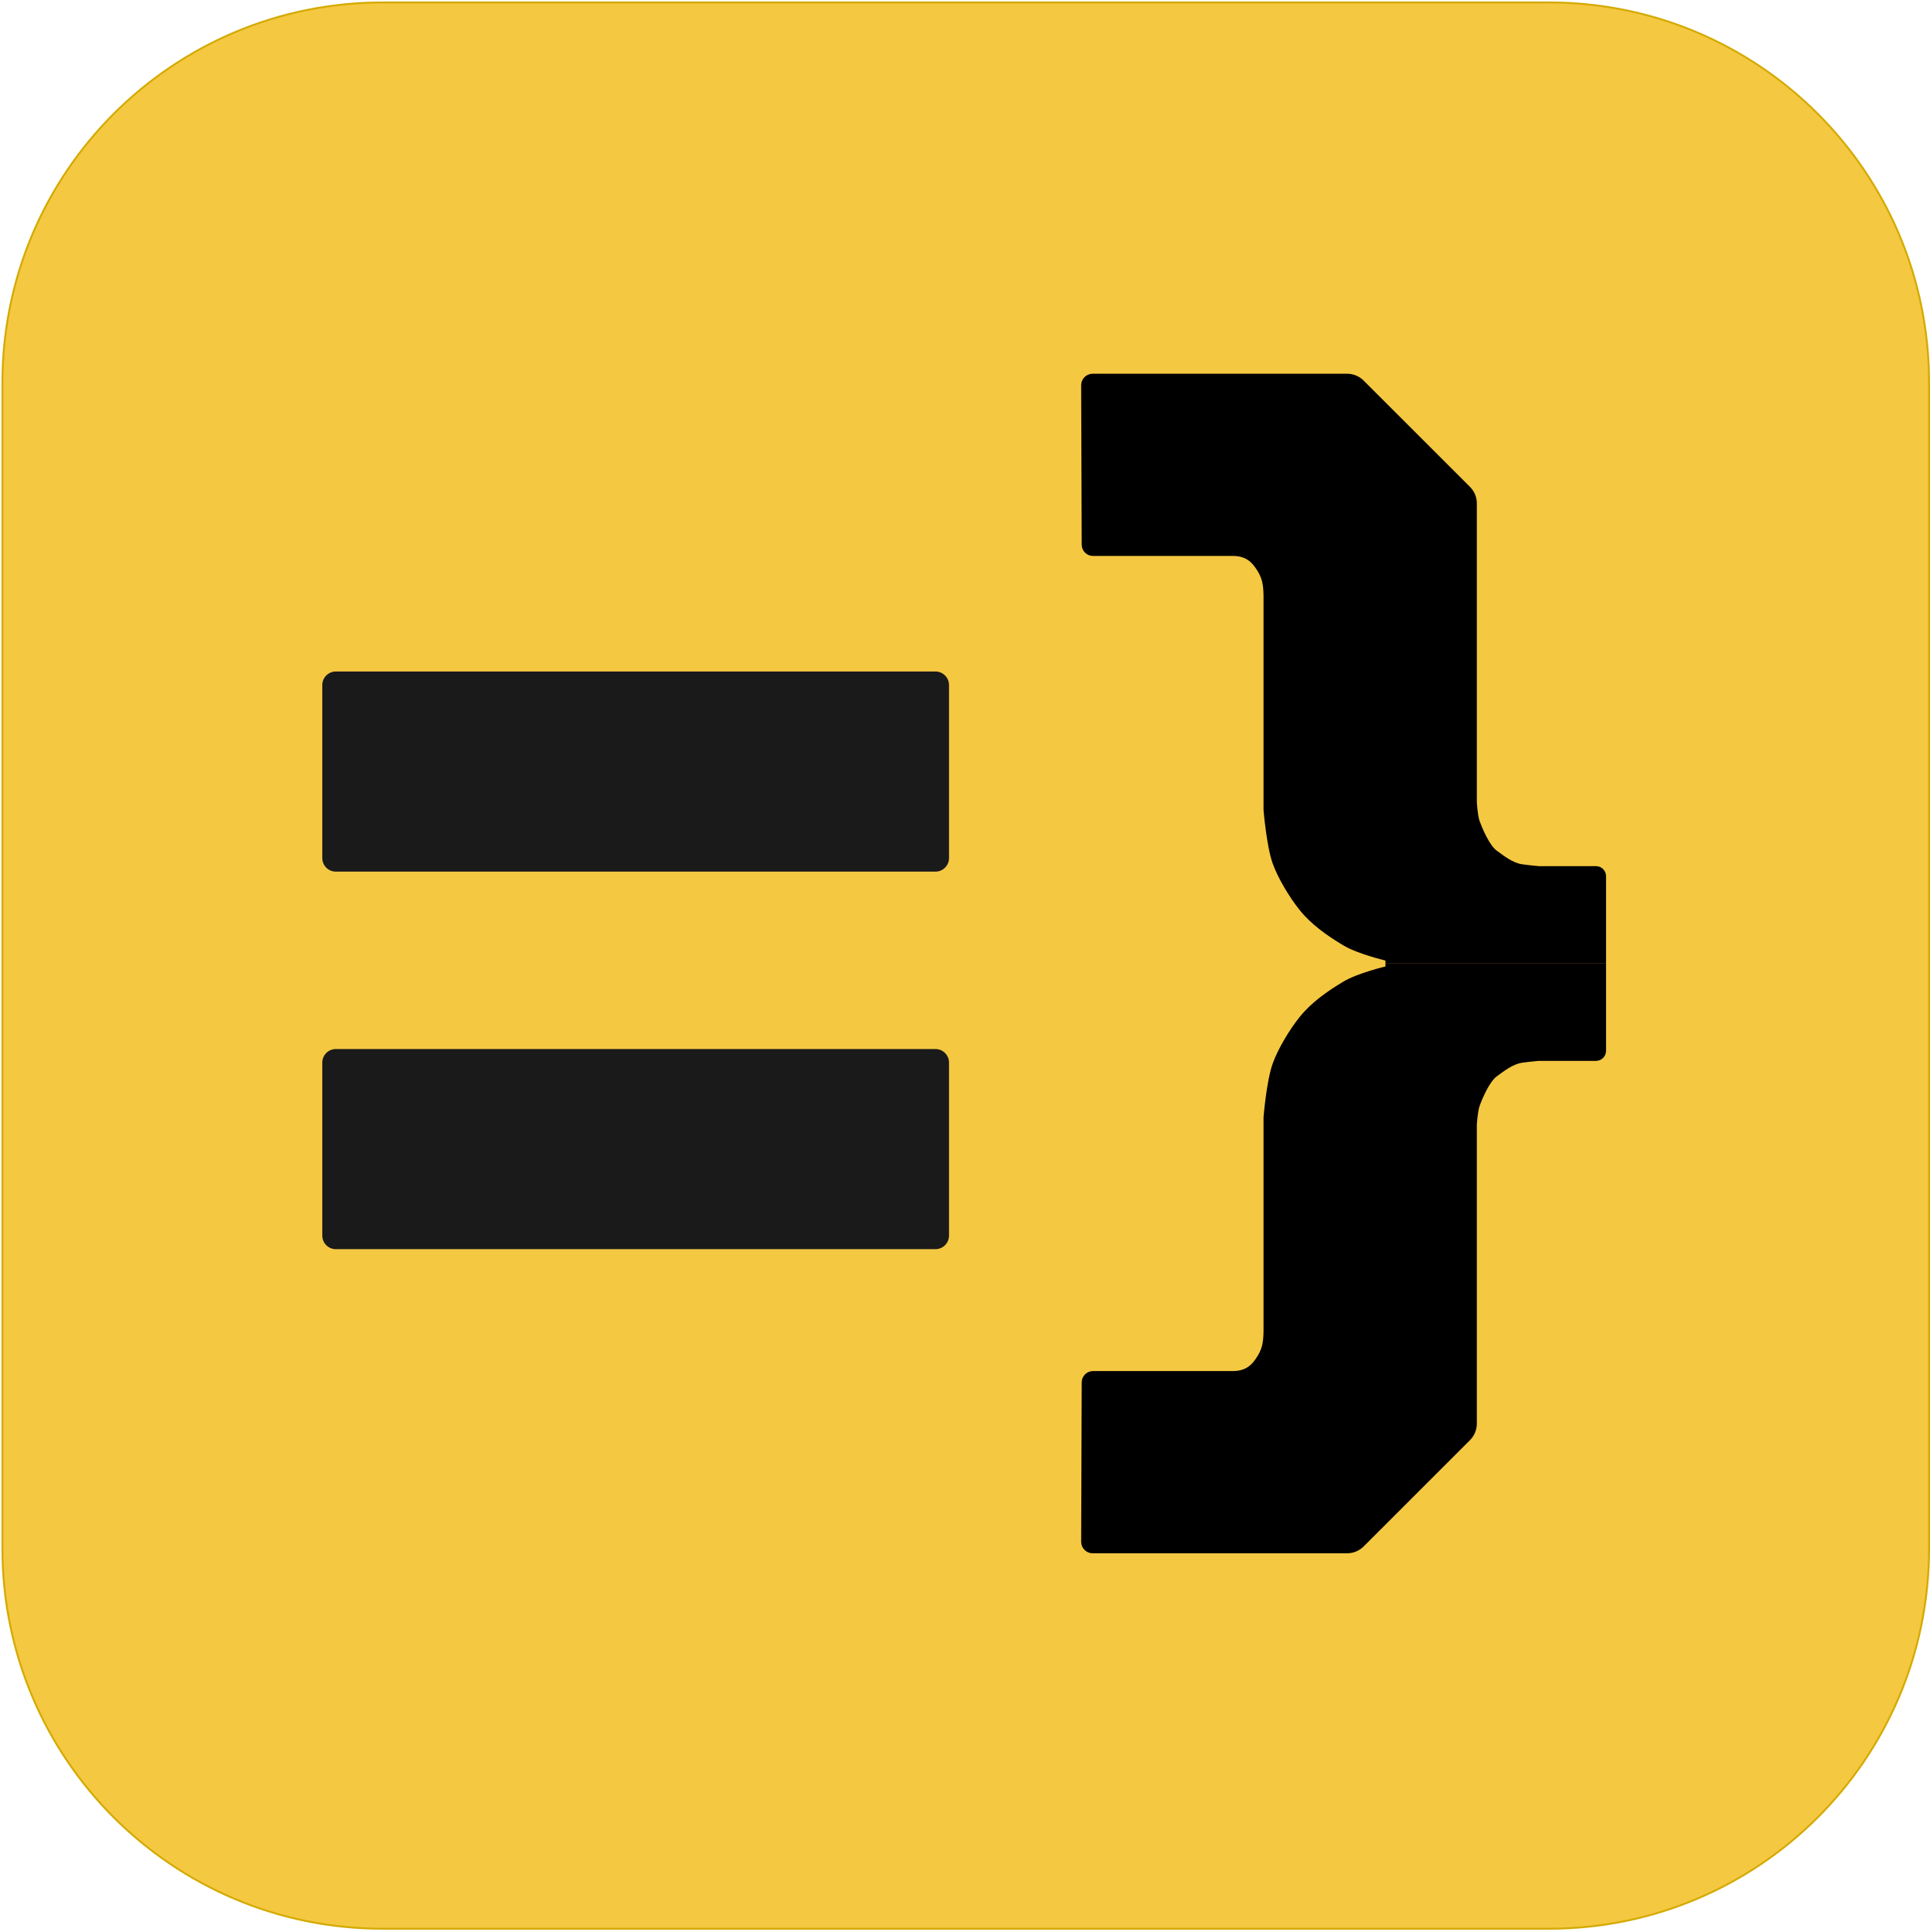
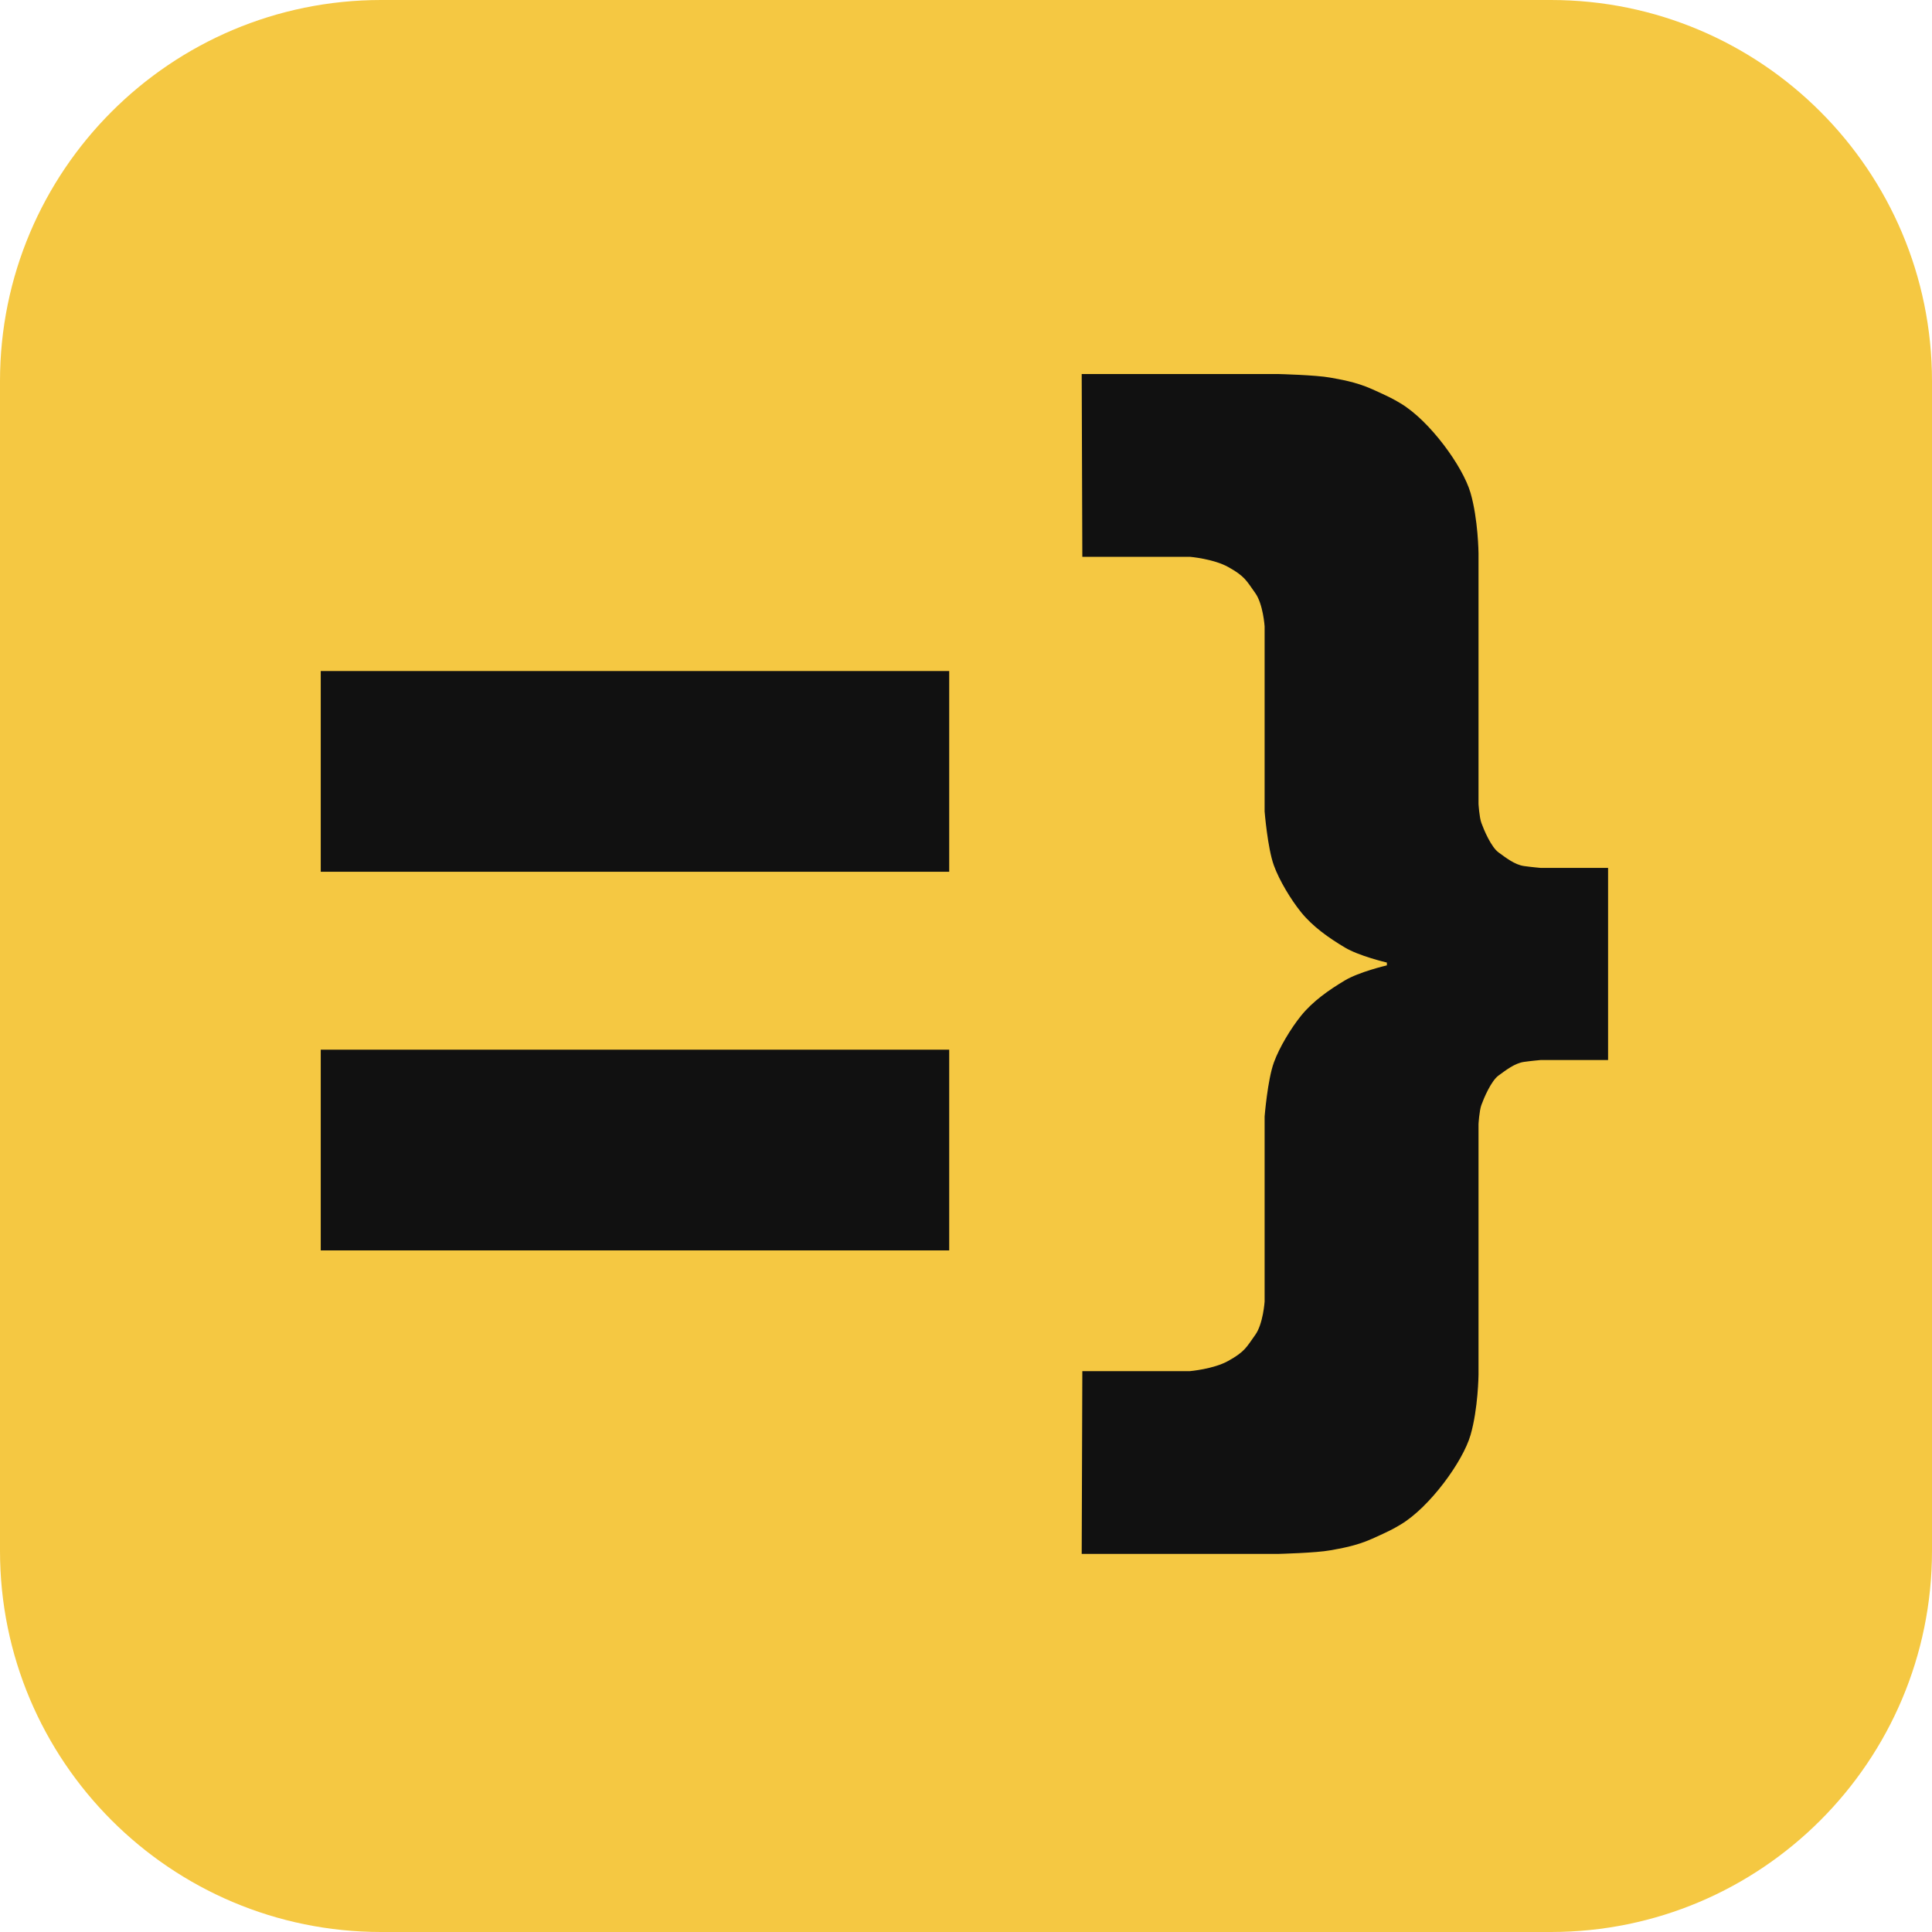
- <svg xmlns="http://www.w3.org/2000/svg" version="1.1" id="svg1" width="1523" height="1525" viewBox="0 0 1523 1525" xml:space="preserve">
+ <svg xmlns="http://www.w3.org/2000/svg" version="1.1" id="svg1" width="1520.494" height="1520.494" viewBox="0 0 1520.494 1520.494">
  <defs id="defs1" />
  <g id="g1" style="display:inline">
-     <rect style="display:inline;fill:#f5c842;fill-opacity:1;stroke:#d4aa00;stroke-width:1.489" id="rect1" width="1520.494" height="1520.494" x="1.93" y="1.93" rx="300" ry="300" />
-     <rect style="display:inline;fill:#1a1a1a;fill-opacity:1;stroke:#1a1a1a;stroke-width:1.38" id="rect2" width="493.222" height="156.593" x="255.05" y="530.73" rx="10" ry="10" />
-     <rect style="fill:#1a1a1a;fill-opacity:1;stroke:#1a1a1a;stroke-width:1.38" id="rect3" width="493.222" height="156.593" x="255.05" y="828.73" rx="10" ry="10" />
-     <path style="fill:#000000;fill-opacity:1;stroke:#000000;stroke-width:1.38" d="m 862.341,295.69 h 200.83 a 17.697,17.697 22.496 0 1 12.512,5.181 l 83.975,83.95 a 17.682,17.682 67.496 0 1 5.181,12.505 v 235.931 c 0,0 0.581,10.529 2.289,15.251 1.895,5.235 7.686,19.175 13.78,23.559 5.537,3.984 12.663,9.755 20.321,10.831 5.869,0.825 13.073,1.462 13.073,1.462 h 45.267 a 7.244,7.244 45 0 1 7.244,7.244 v 68.06 0.207 h -172.708 v -2.217 c 0,0 -22.254,-5.253 -33.425,-11.931 -12.538,-7.496 -25.135,-16.297 -34.309,-27.664 -7.85,-9.727 -16.963,-24.754 -21.227,-36.503 -4.974,-13.704 -7.262,-42.337 -7.262,-42.337 V 470.671 c -0.085,-10.044 -1.337,-14.956 -5.464,-21.346 -3.319,-5.139 -8.048,-11.123 -19.219,-11.175 H 862.632 a 8.245,8.245 44.902 0 1 -8.245,-8.217 l -0.43,-125.83 a 8.385,8.385 134.902 0 1 8.385,-8.413 z" id="path3" />
-     <path style="fill:#000000;fill-opacity:1;stroke:#000000;stroke-width:1.38" d="m 862.341,295.69 h 200.83 a 17.697,17.697 22.496 0 1 12.512,5.181 l 83.975,83.95 a 17.682,17.682 67.496 0 1 5.181,12.505 v 235.931 c 0,0 0.581,10.529 2.289,15.251 1.895,5.235 7.686,19.175 13.78,23.559 5.537,3.984 12.663,9.755 20.321,10.831 5.869,0.825 13.073,1.462 13.073,1.462 h 45.267 a 7.244,7.244 45 0 1 7.244,7.244 v 68.06 0.207 h -172.708 v -2.217 c 0,0 -22.254,-5.253 -33.425,-11.931 -12.538,-7.496 -25.135,-16.297 -34.309,-27.664 -7.85,-9.727 -16.963,-24.754 -21.227,-36.503 -4.974,-13.704 -7.262,-42.337 -7.262,-42.337 V 470.671 c -0.085,-10.044 -1.337,-14.956 -5.464,-21.346 -3.319,-5.139 -8.048,-11.123 -19.219,-11.175 H 862.632 a 8.245,8.245 44.902 0 1 -8.245,-8.217 l -0.43,-125.83 a 8.385,8.385 134.902 0 1 8.385,-8.413 z" id="path4" transform="matrix(1,0,0,-1,0,1521.068)" />
+     <rect style="display:inline;fill:#f5c842;fill-opacity:1;stroke:none;stroke-width:1.489" id="rect1" width="1520.494" height="1520.494" x="0" y="0" rx="300" ry="300" />
+     <path id="path8" style="baseline-shift:baseline;display:inline;overflow:visible;opacity:1;fill:#111111;fill-opacity:1;stroke:none;stroke-width:0;stroke-dasharray:none;enable-background:accumulate;stop-color:#000000;stop-opacity:1" d="m 1006.139,294.369 -154.834,0.002 0.492,143.84 h 84.686 c 0.024,0.002 18.507,1.581 30.045,7.984 13.353,7.411 14.426,10.863 21.408,20.607 3.026,4.222 4.897,10.787 5.967,16.273 1.068,5.479 1.357,9.855 1.357,9.867 v 145.674 l 0.002,0.025 c 0,0 0.575,7.175 1.771,16.066 1.196,8.891 3.003,19.484 5.531,26.449 4.308,11.868 13.434,26.907 21.338,36.701 9.258,11.473 21.925,20.311 34.492,27.824 11.14,6.66 32.182,11.649 33.09,11.863 v 2.205 c -0.908,0.214 -21.95,5.204 -33.09,11.863 -12.567,7.513 -25.234,16.352 -34.492,27.824 -7.904,9.794 -17.03,24.833 -21.338,36.701 -2.528,6.965 -4.335,17.558 -5.531,26.449 -1.196,8.891 -1.771,16.066 -1.771,16.066 l -0.002,0.027 v 145.674 c -8.1e-4,0.012 -0.289,4.388 -1.357,9.867 -1.069,5.487 -2.941,12.051 -5.967,16.273 -6.982,9.745 -8.056,13.197 -21.408,20.608 -11.538,6.404 -30.021,7.984 -30.045,7.984 h -84.686 l -0.492,143.84 h 154.834 0.01 c 0,0 7.443,-0.189 16.258,-0.635 8.815,-0.446 18.976,-1.14 24.549,-2.186 7.083,-1.329 19.828,-3.191 33.072,-9.156 13.147,-5.921 16.077,-7.433 22.137,-11.041 11.597,-6.904 23.839,-19.324 33.971,-32.611 10.132,-13.287 18.138,-27.419 21.17,-37.873 6.04,-20.824 6.295,-47.564 6.295,-47.564 V 884.688 c 0,-0.021 0.143,-2.604 0.498,-5.793 0.356,-3.202 0.943,-7.006 1.75,-9.236 0.937,-2.59 2.852,-7.368 5.277,-12.016 2.426,-4.648 5.406,-9.169 8.256,-11.219 5.566,-4.004 12.634,-9.671 20.014,-10.709 5.833,-0.82 13.002,-1.453 13.021,-1.455 h 53.156 v -73.125 -1.189 -0.016 -0.441 -0.455 -0.768 -0.455 -0.441 -0.016 -1.189 -73.125 h -53.156 c -0.019,-0.002 -7.189,-0.635 -13.021,-1.455 -7.379,-1.038 -14.448,-6.705 -20.014,-10.709 -2.85,-2.05 -5.83,-6.571 -8.256,-11.219 -2.426,-4.648 -4.34,-9.425 -5.277,-12.016 -0.807,-2.23 -1.394,-6.035 -1.75,-9.236 -0.355,-3.189 -0.497,-5.772 -0.498,-5.793 v -197.172 -0.004 c 0,0 -0.255,-26.741 -6.295,-47.564 -3.032,-10.453 -11.038,-24.586 -21.17,-37.873 -10.132,-13.287 -22.373,-25.707 -33.971,-32.611 -6.06,-3.608 -8.99,-5.12 -22.137,-11.041 -13.244,-5.965 -25.989,-7.828 -33.072,-9.156 -5.573,-1.045 -15.734,-1.74 -24.549,-2.186 -8.815,-0.446 -16.258,-0.635 -16.258,-0.635 z" />
+     <path id="path2" style="baseline-shift:baseline;display:inline;overflow:visible;opacity:1;fill:#111111;fill-opacity:1;stroke:none;stroke-width:0;stroke-dasharray:none;enable-background:accumulate;stop-color:#000000;stop-opacity:1" d="M 252.43,528.109 V 686.082 H 747.031 V 528.109 Z" />
+     <path id="path6" style="baseline-shift:baseline;display:inline;overflow:visible;opacity:1;fill:#111111;fill-opacity:1;stroke:none;stroke-width:0;stroke-dasharray:none;enable-background:accumulate;stop-color:#000000;stop-opacity:1" d="M 252.43,826.109 V 984.082 H 747.031 V 826.109 Z" />
  </g>
</svg>
